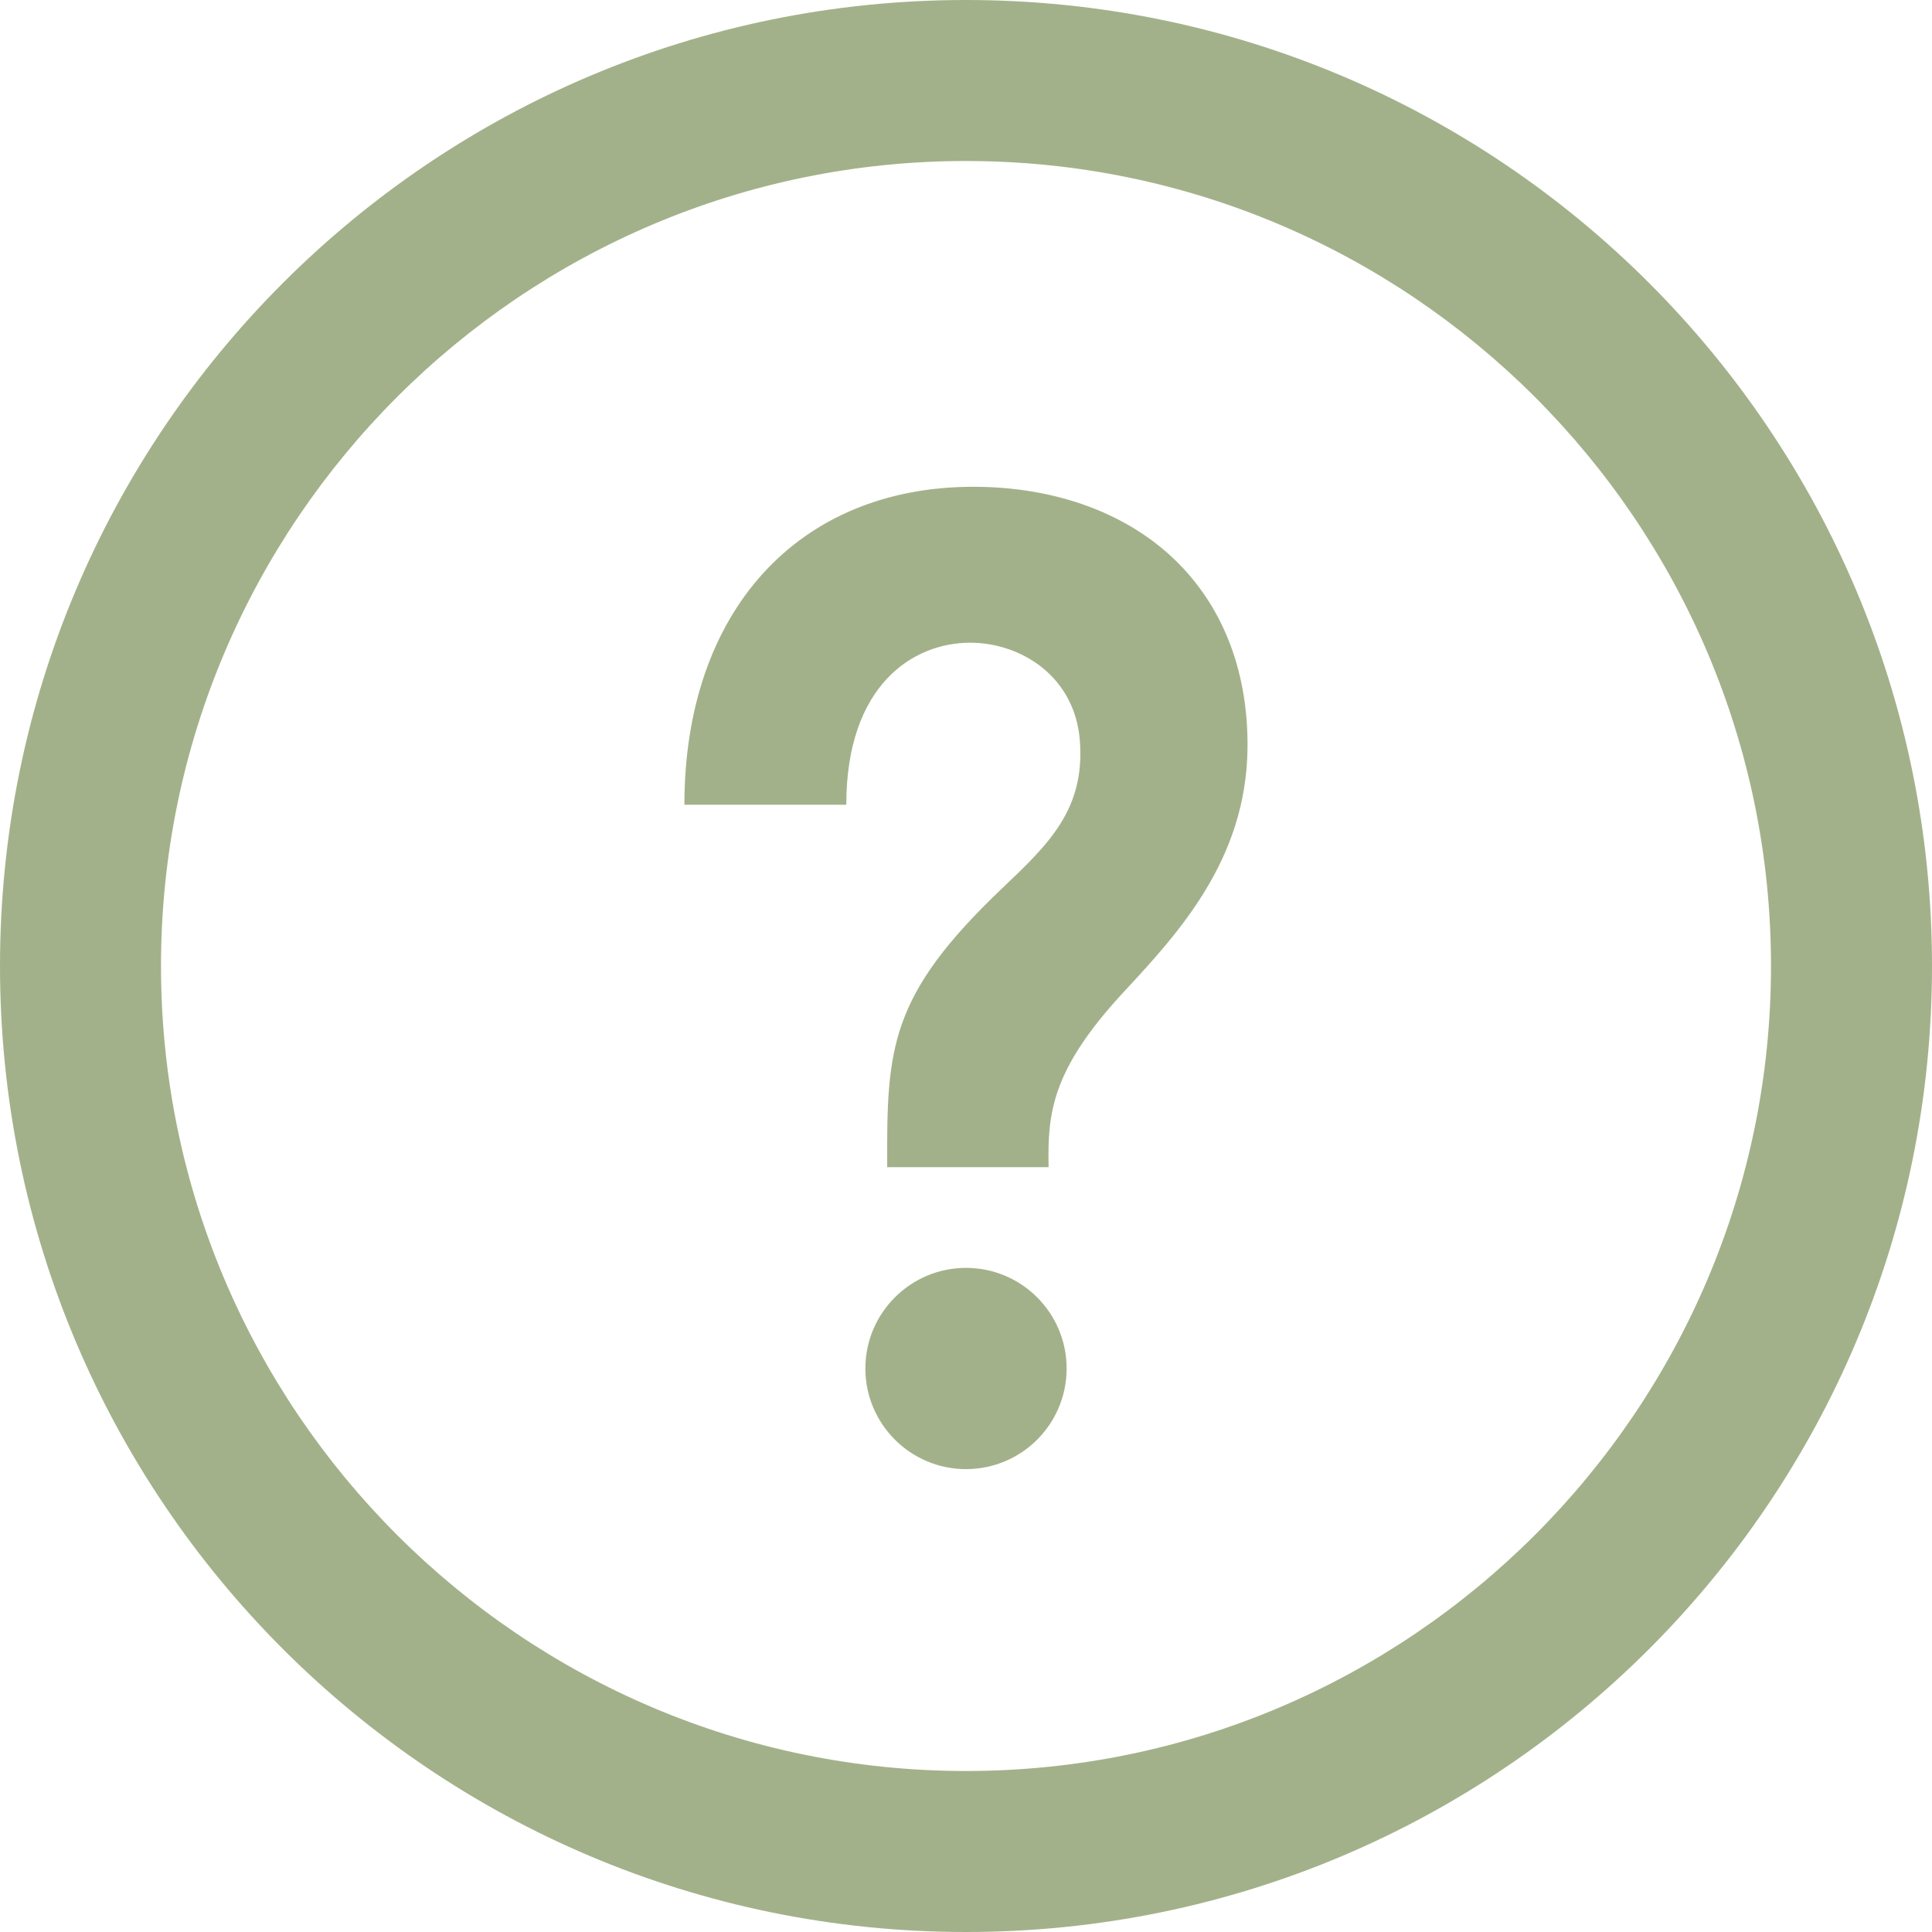
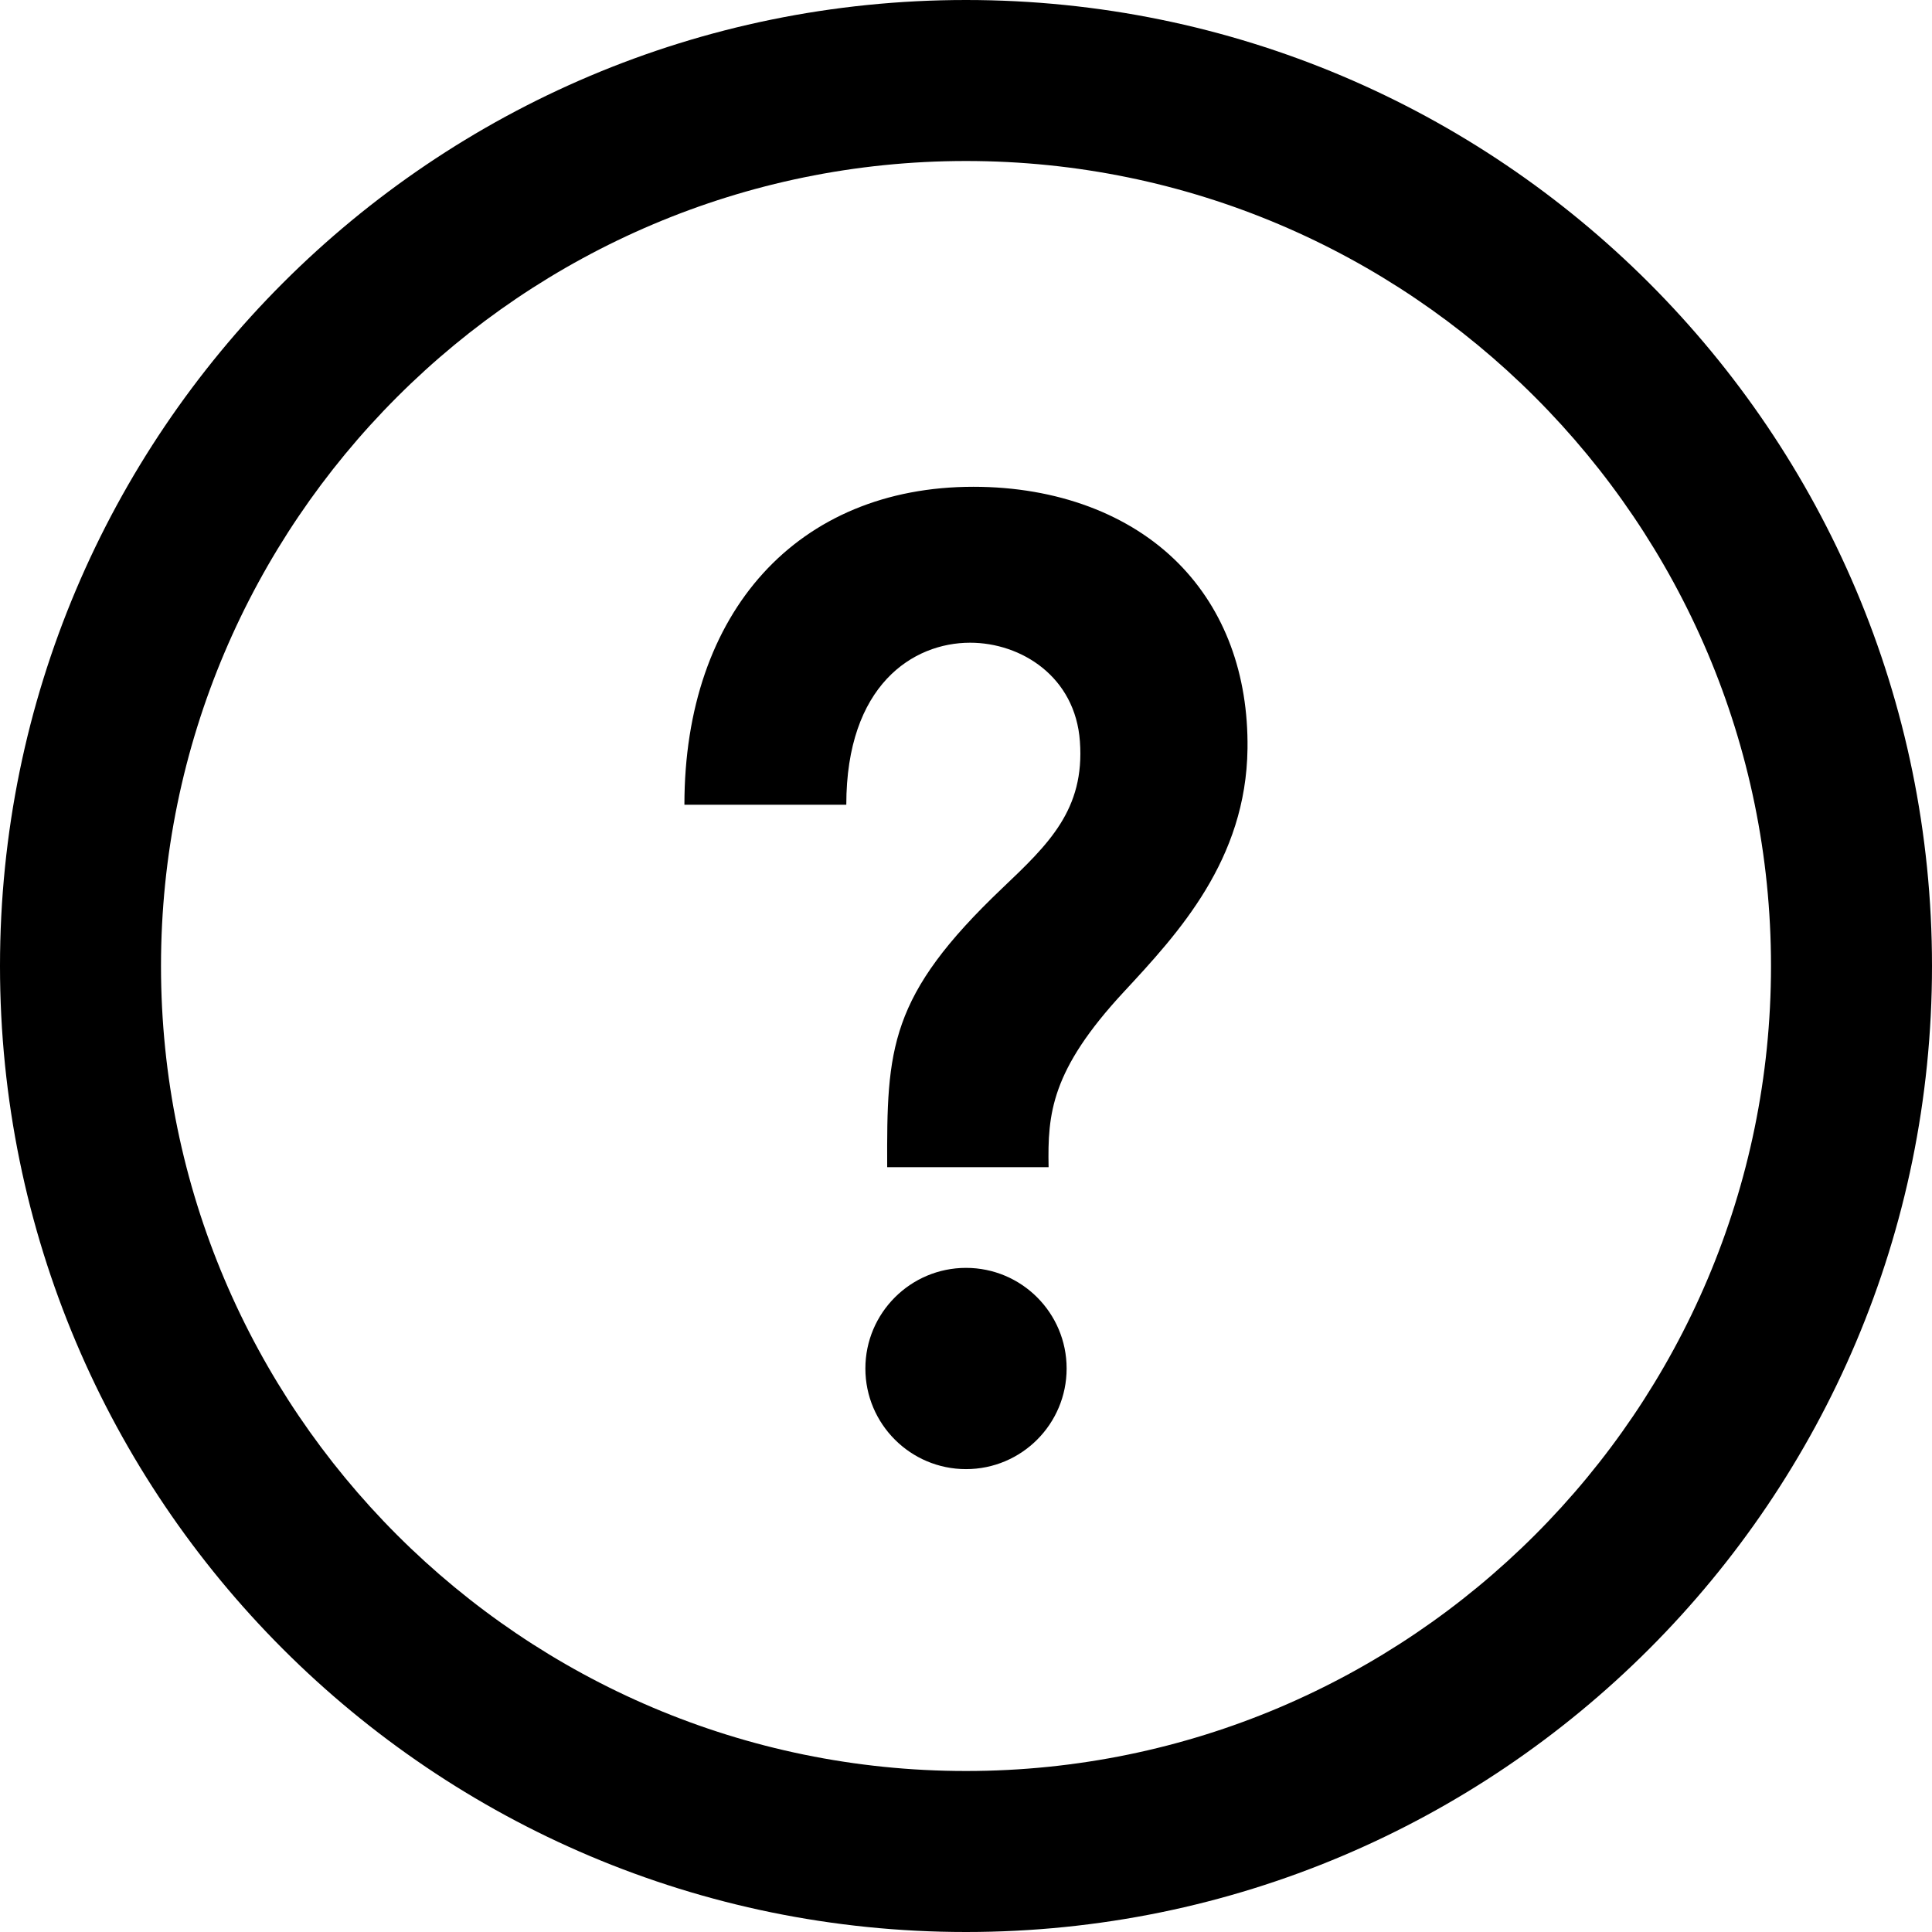
- <svg xmlns="http://www.w3.org/2000/svg" fill="#A3B18A" width="24" height="24" viewBox="0 0 24 24">
+ <svg xmlns="http://www.w3.org/2000/svg" width="24" height="24" viewBox="0 0 24 24">
  <path d="M12 2c5.514 0 10 4.486 10 10s-4.486 10-10 10-10-4.486-10-10 4.486-10 10-10zm0-2c-6.627 0-12 5.373-12 12s5.373 12 12 12 12-5.373 12-12-5.373-12-12-12zm1.25 17c0 .69-.559 1.25-1.25 1.25-.689 0-1.25-.56-1.25-1.25s.561-1.25 1.25-1.25c.691 0 1.25.56 1.25 1.25zm1.393-9.998c-.608-.616-1.515-.955-2.551-.955-2.18 0-3.59 1.55-3.59 3.95h2.011c0-1.486.829-2.013 1.538-2.013.634 0 1.307.421 1.364 1.226.062.847-.39 1.277-.962 1.821-1.412 1.343-1.438 1.993-1.432 3.468h2.005c-.013-.664.03-1.203.935-2.178.677-.73 1.519-1.638 1.536-3.022.011-.924-.284-1.719-.854-2.297z" />
</svg>
